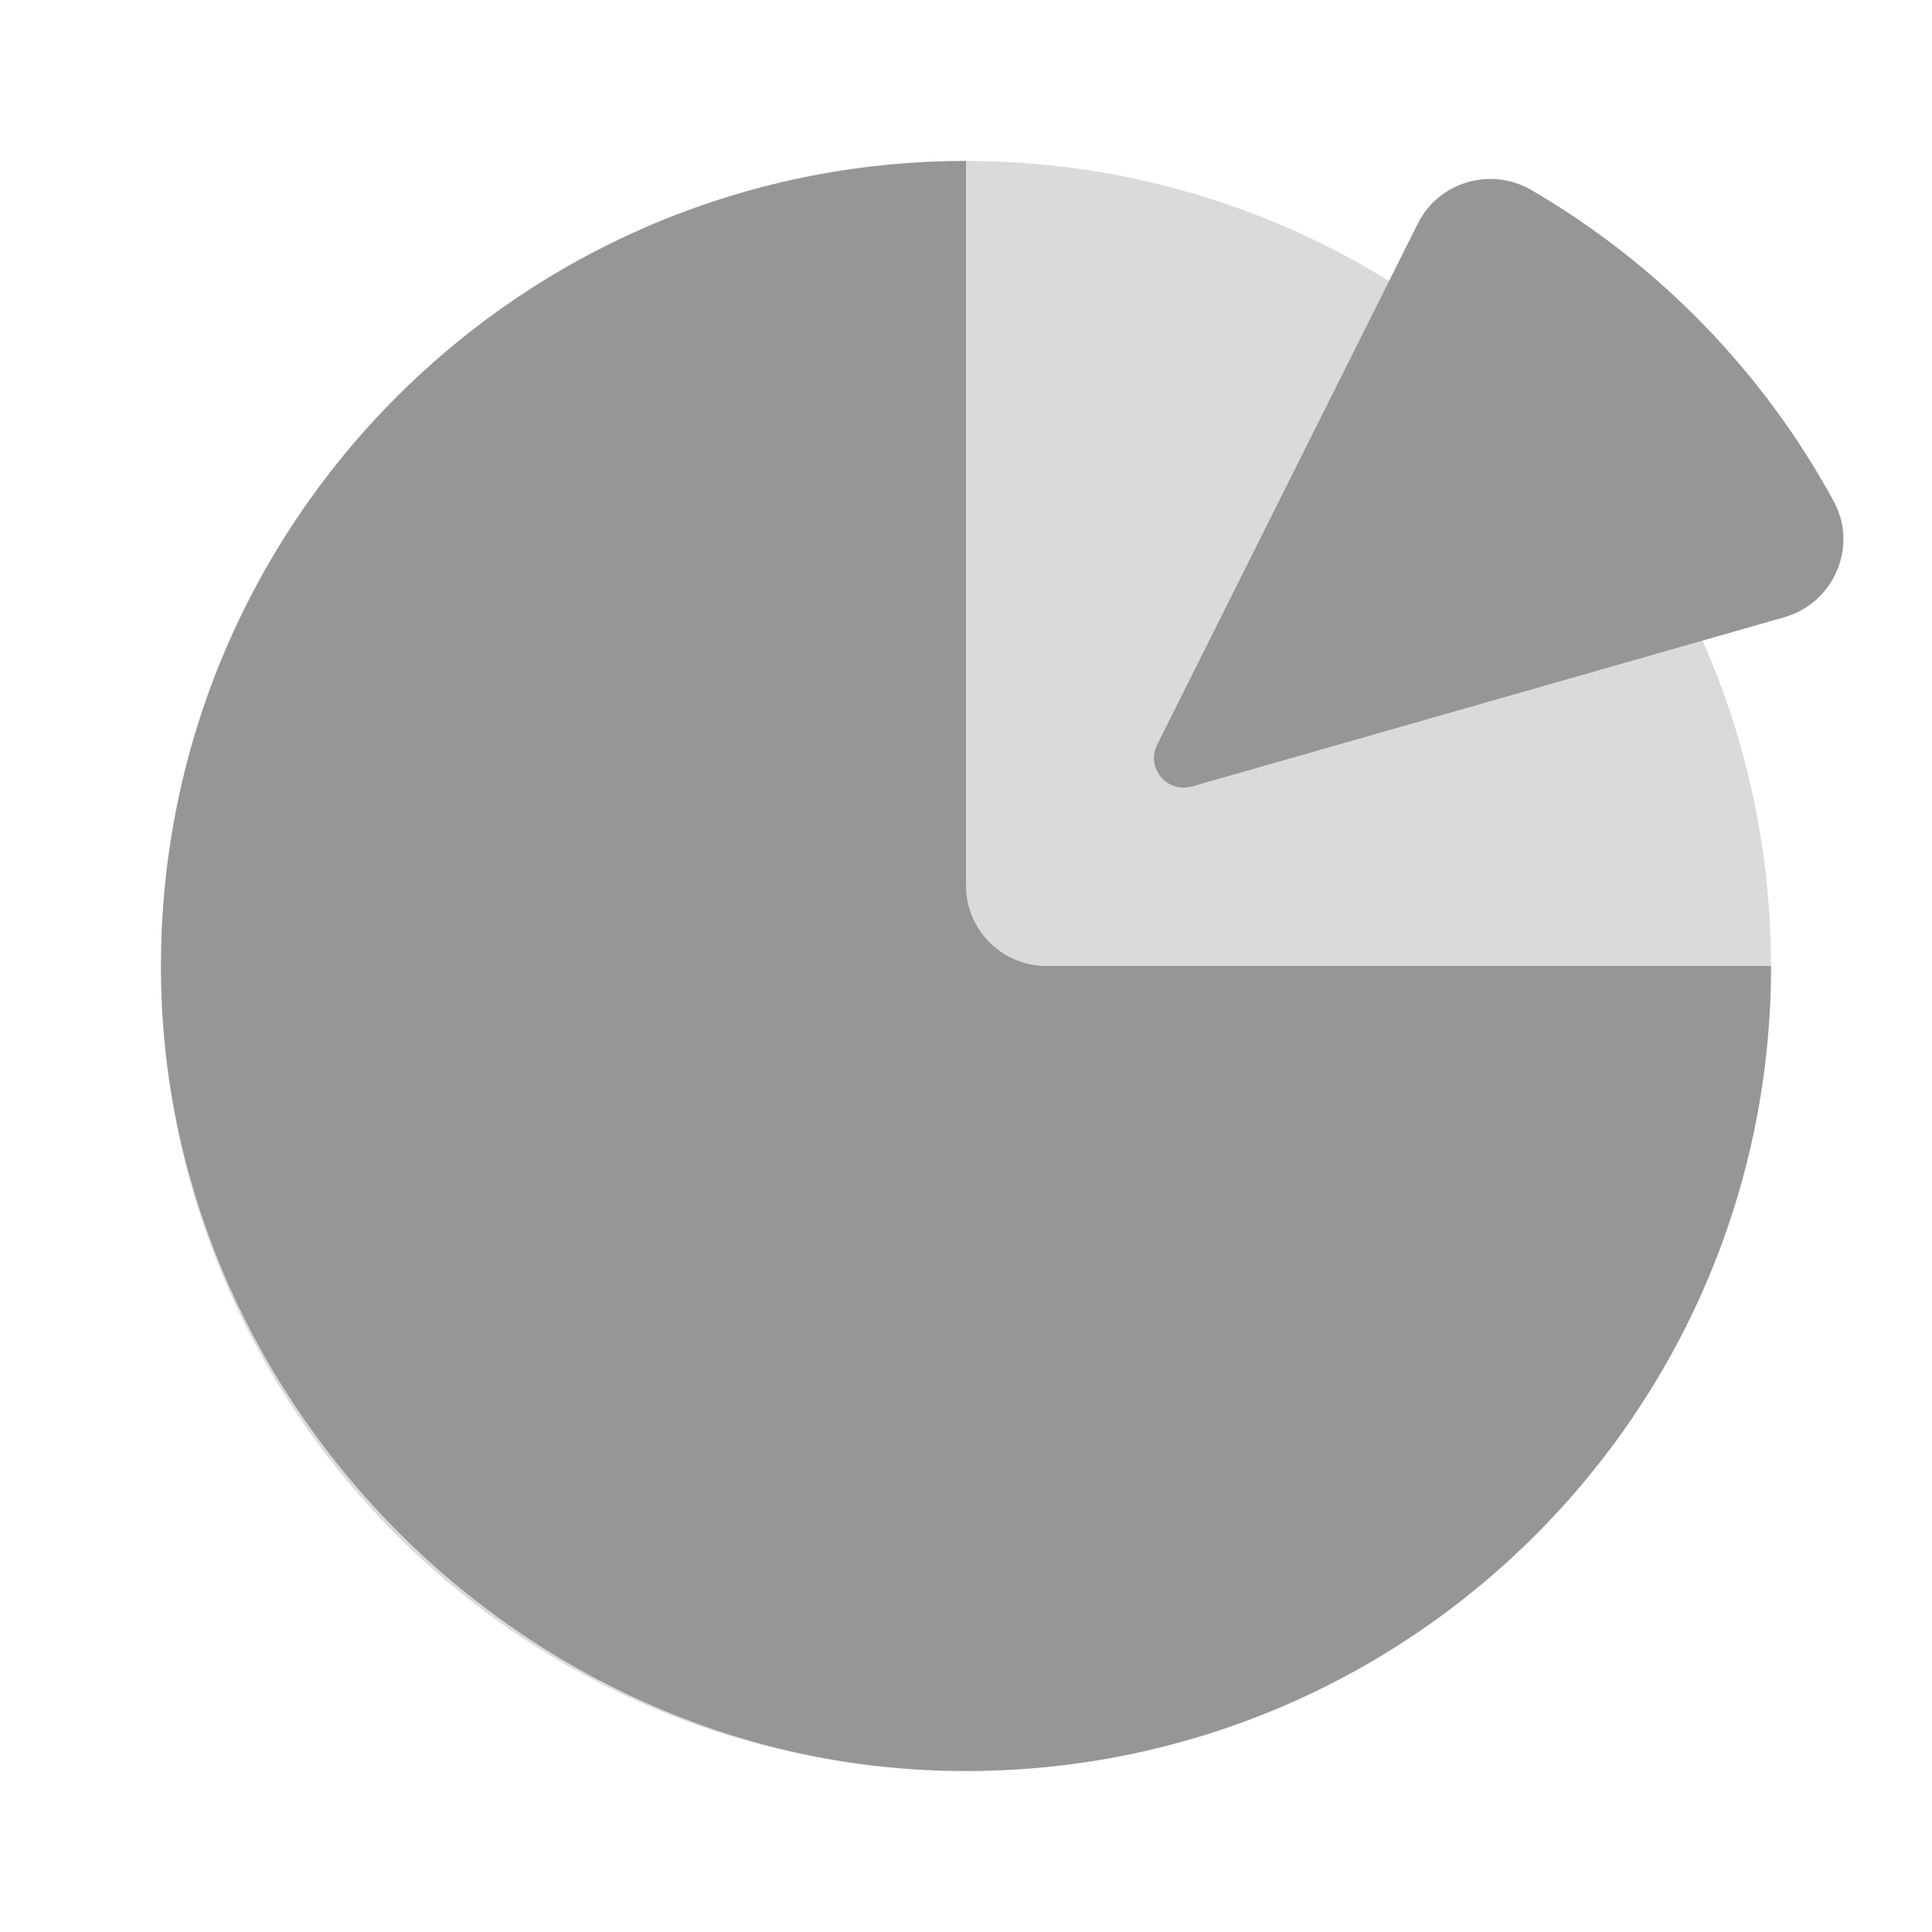
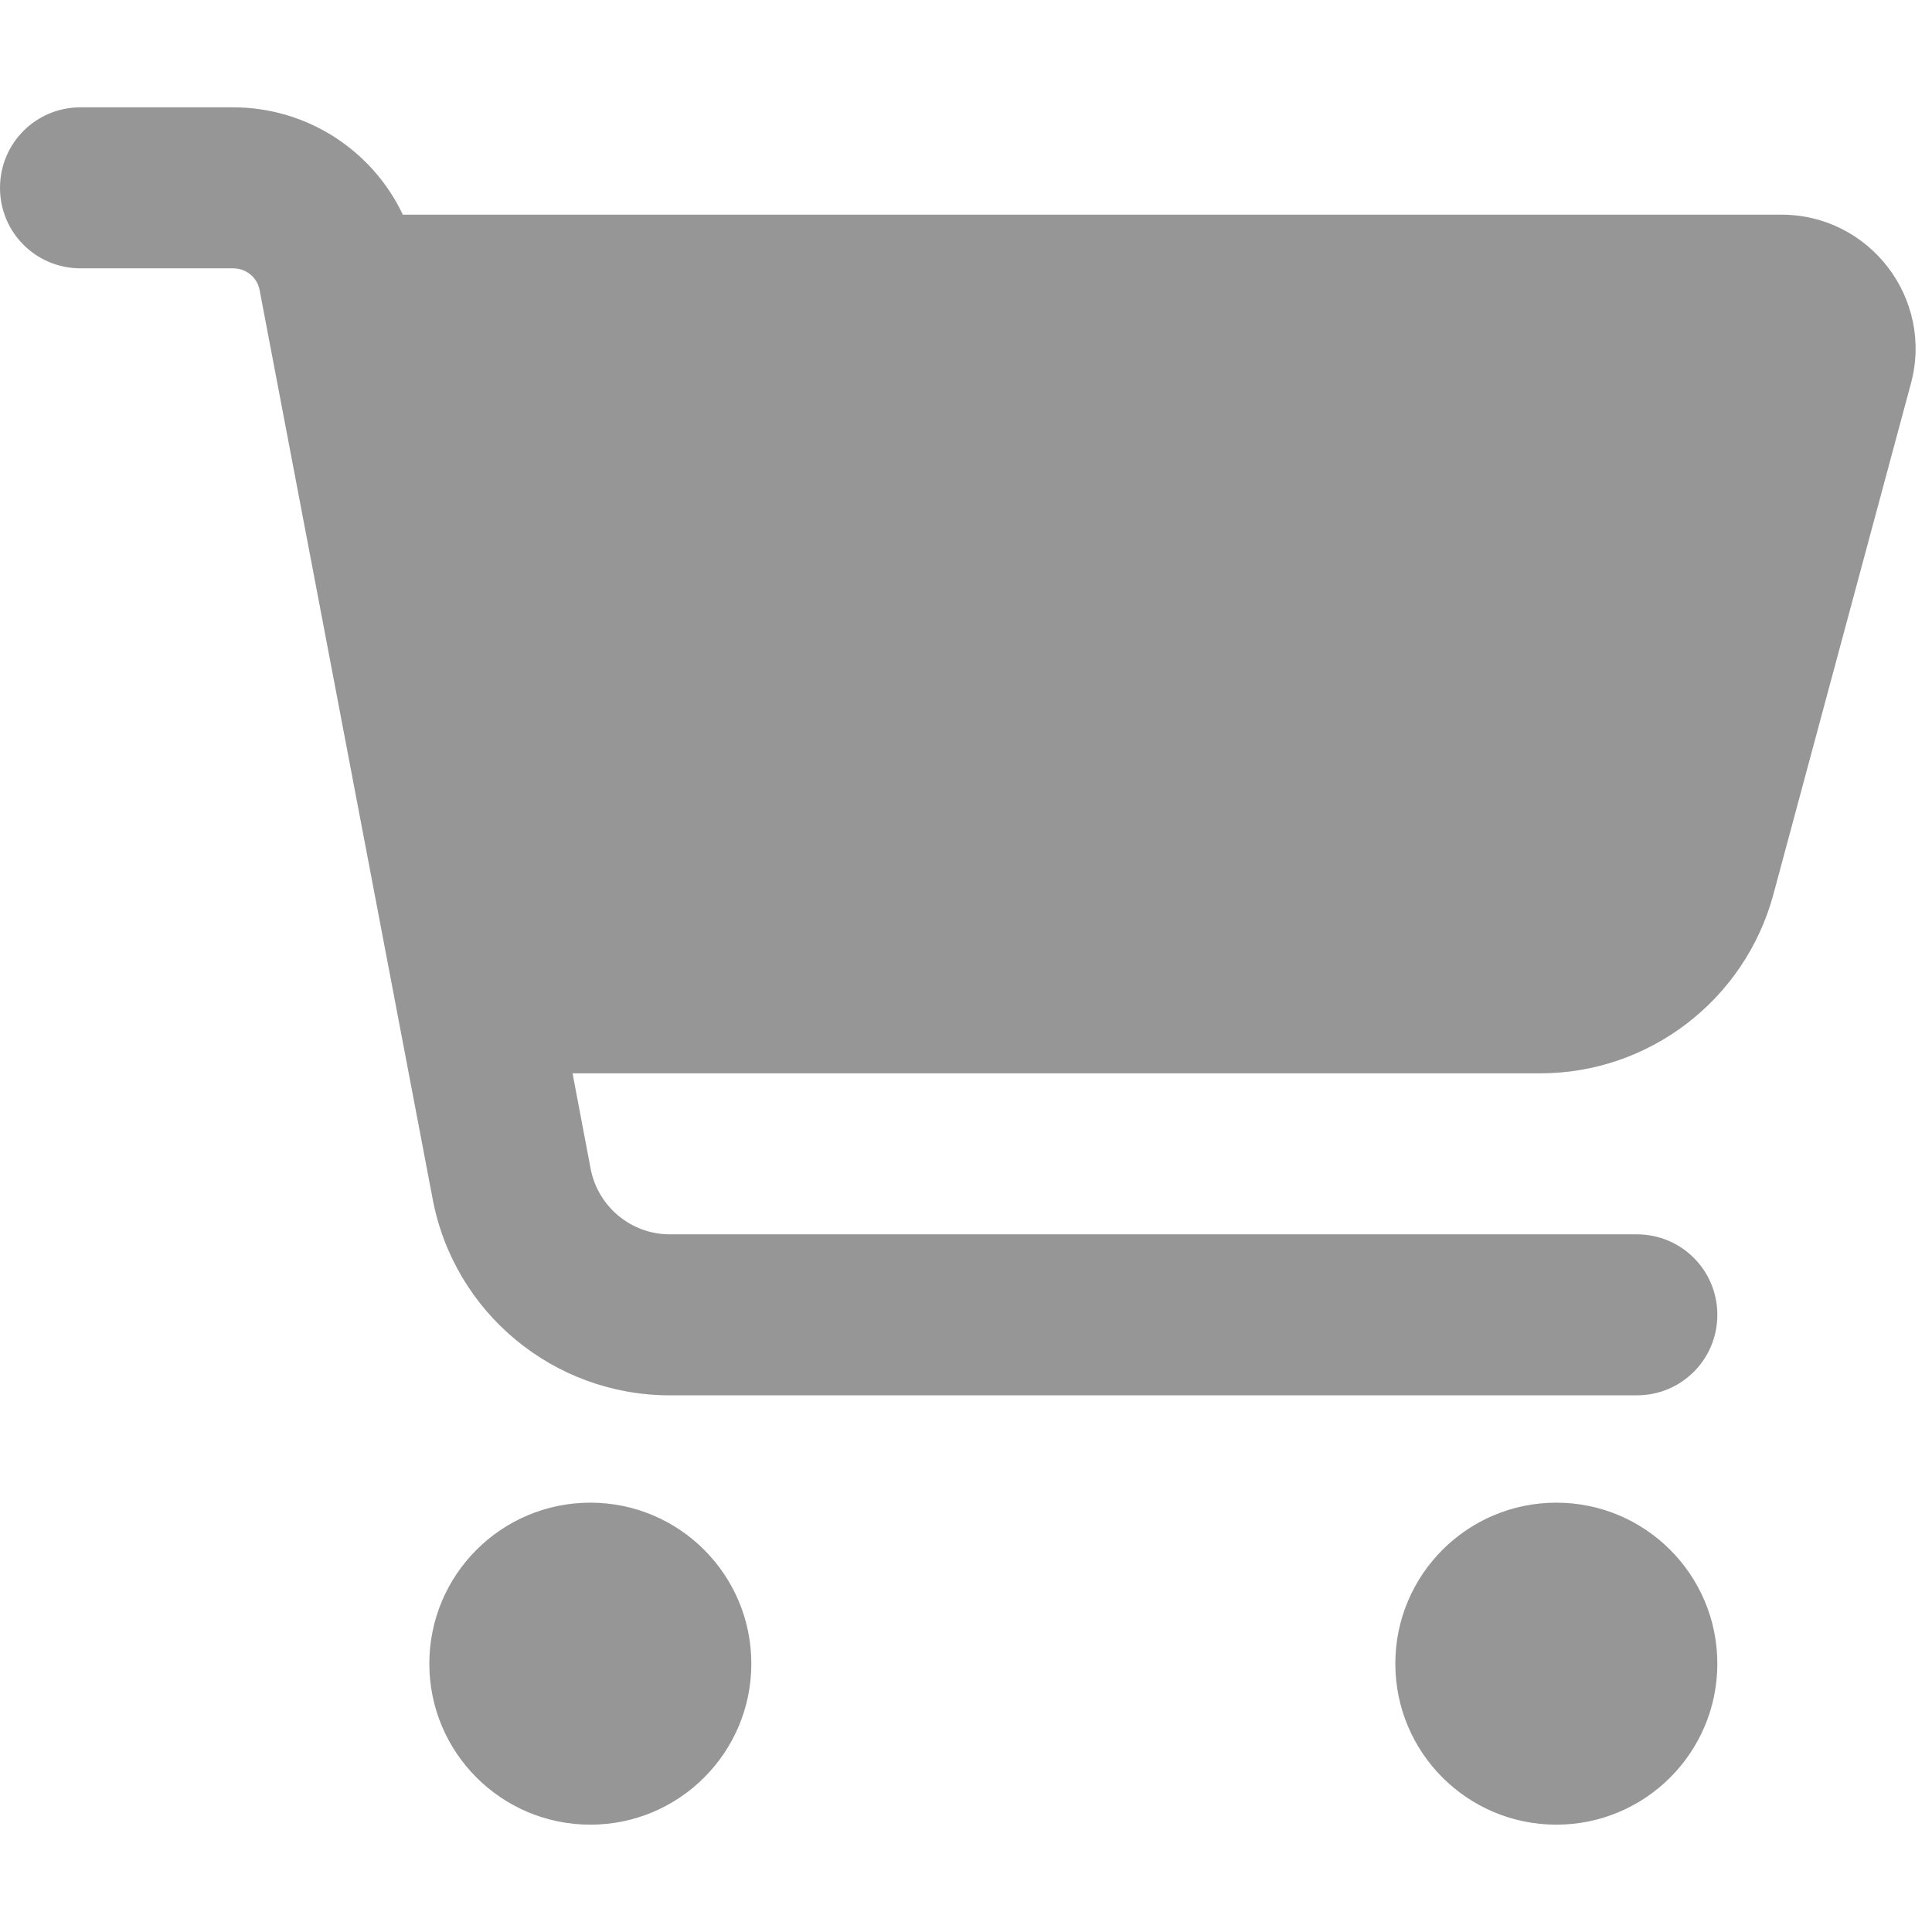
- <svg xmlns="http://www.w3.org/2000/svg" viewBox="0 0 24 24">
-   <circle cx="12" cy="12" r="10" opacity=".35" fill="#969696" />
-   <path d="M14.806,9.77l7.361-2.103c0.613-0.175,0.918-0.878,0.613-1.438c-0.875-1.609-2.178-2.949-3.758-3.869c-0.502-0.292-1.15-0.102-1.41,0.418L14.375,9.25C14.231,9.537,14.498,9.858,14.806,9.77z" fill="#969696" />
-   <path d="M12,11V2C6.383,2,1.847,6.632,2.004,12.284c0.145,5.218,4.495,9.568,9.713,9.712C17.369,22.152,22,17.617,22,12h-9C12.448,12,12,11.552,12,11z" fill="#969696" />
+ <svg xmlns="http://www.w3.org/2000/svg" viewBox="0 0 576 512" width="24" height="24">
+   <path d="M0 24C0 10.7 10.7 0 24 0H69.5c22 0 41.5 12.8 50.6 32h411c26.3 0 45.5 25 38.6 50.4l-41 152.3c-8.5 31.4-37 53.3-69.5 53.3H170.7l5.4 28.5c2.2 11.3 12.1 19.5 23.6 19.5H488c13.3 0 24 10.7 24 24s-10.7 24-24 24H199.7c-34.6 0-64.3-24.6-70.7-58.5L77.4 54.5c-.7-3.8-4-6.5-7.9-6.5H24C10.7 48 0 37.3 0 24zM128 464a48 48 0 1 1 96 0 48 48 0 1 1 -96 0zm336-48a48 48 0 1 1 0 96 48 48 0 1 1 0-96z" fill="#969696" />
</svg>
